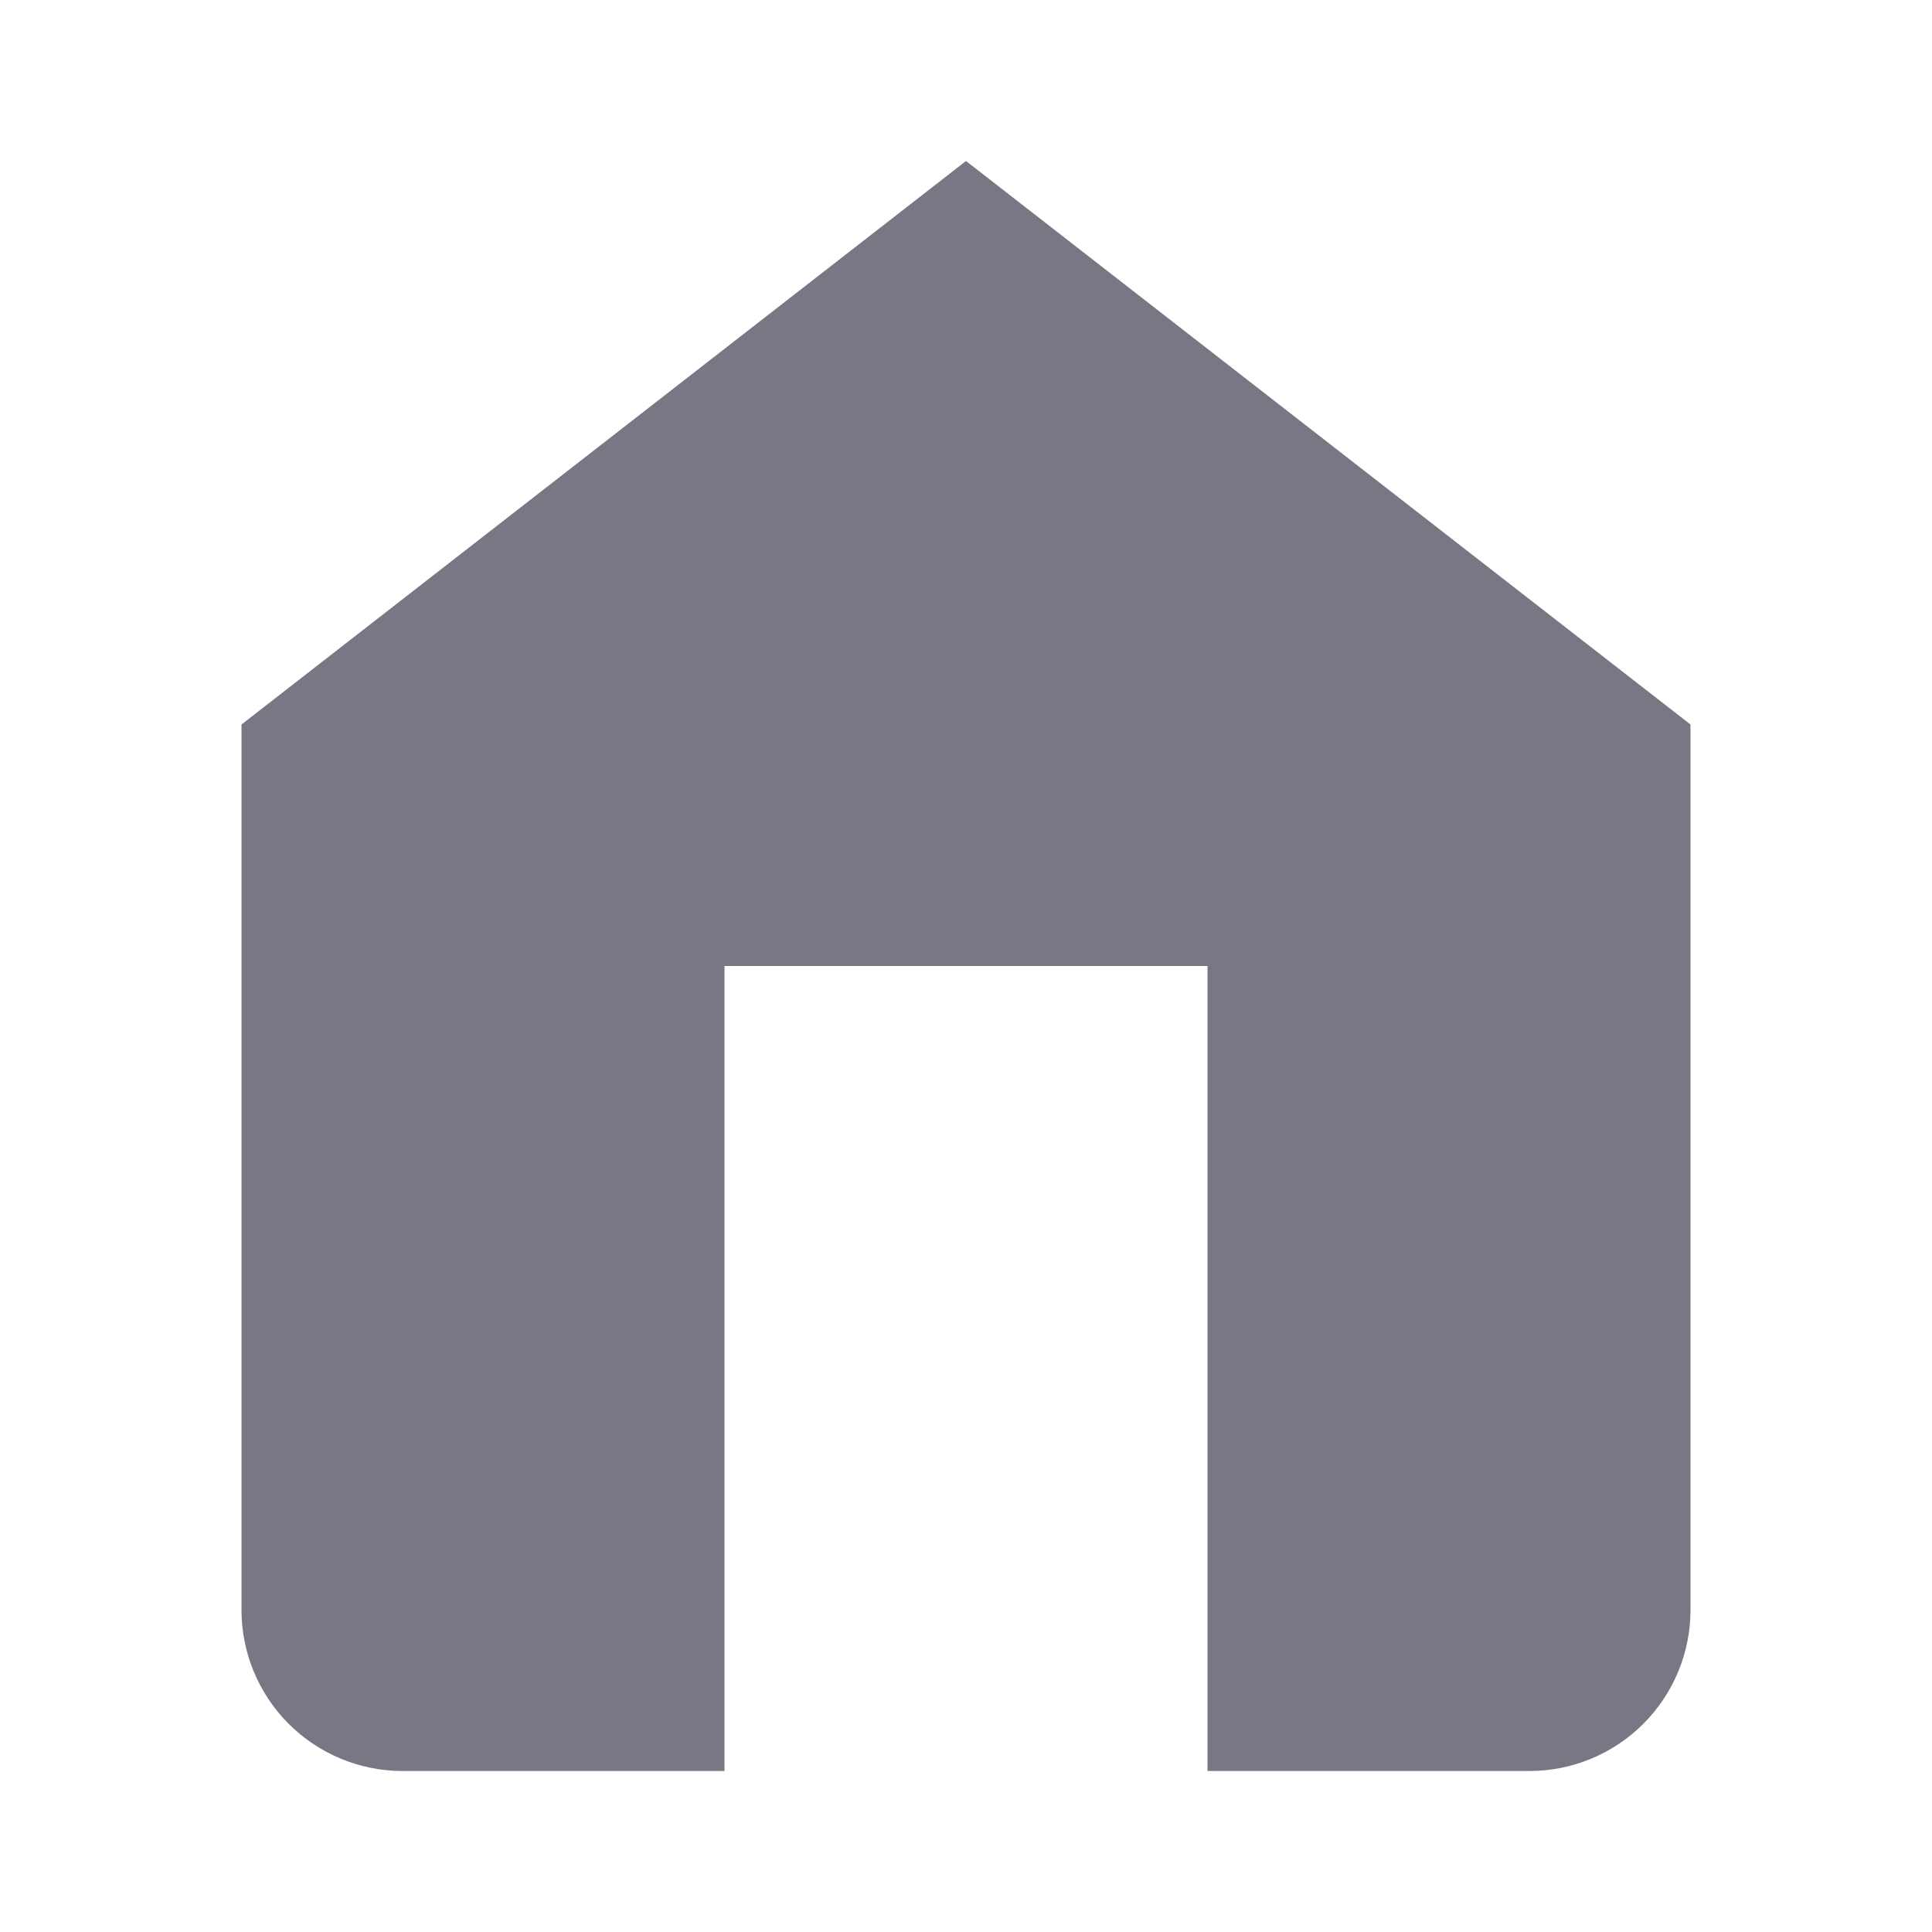
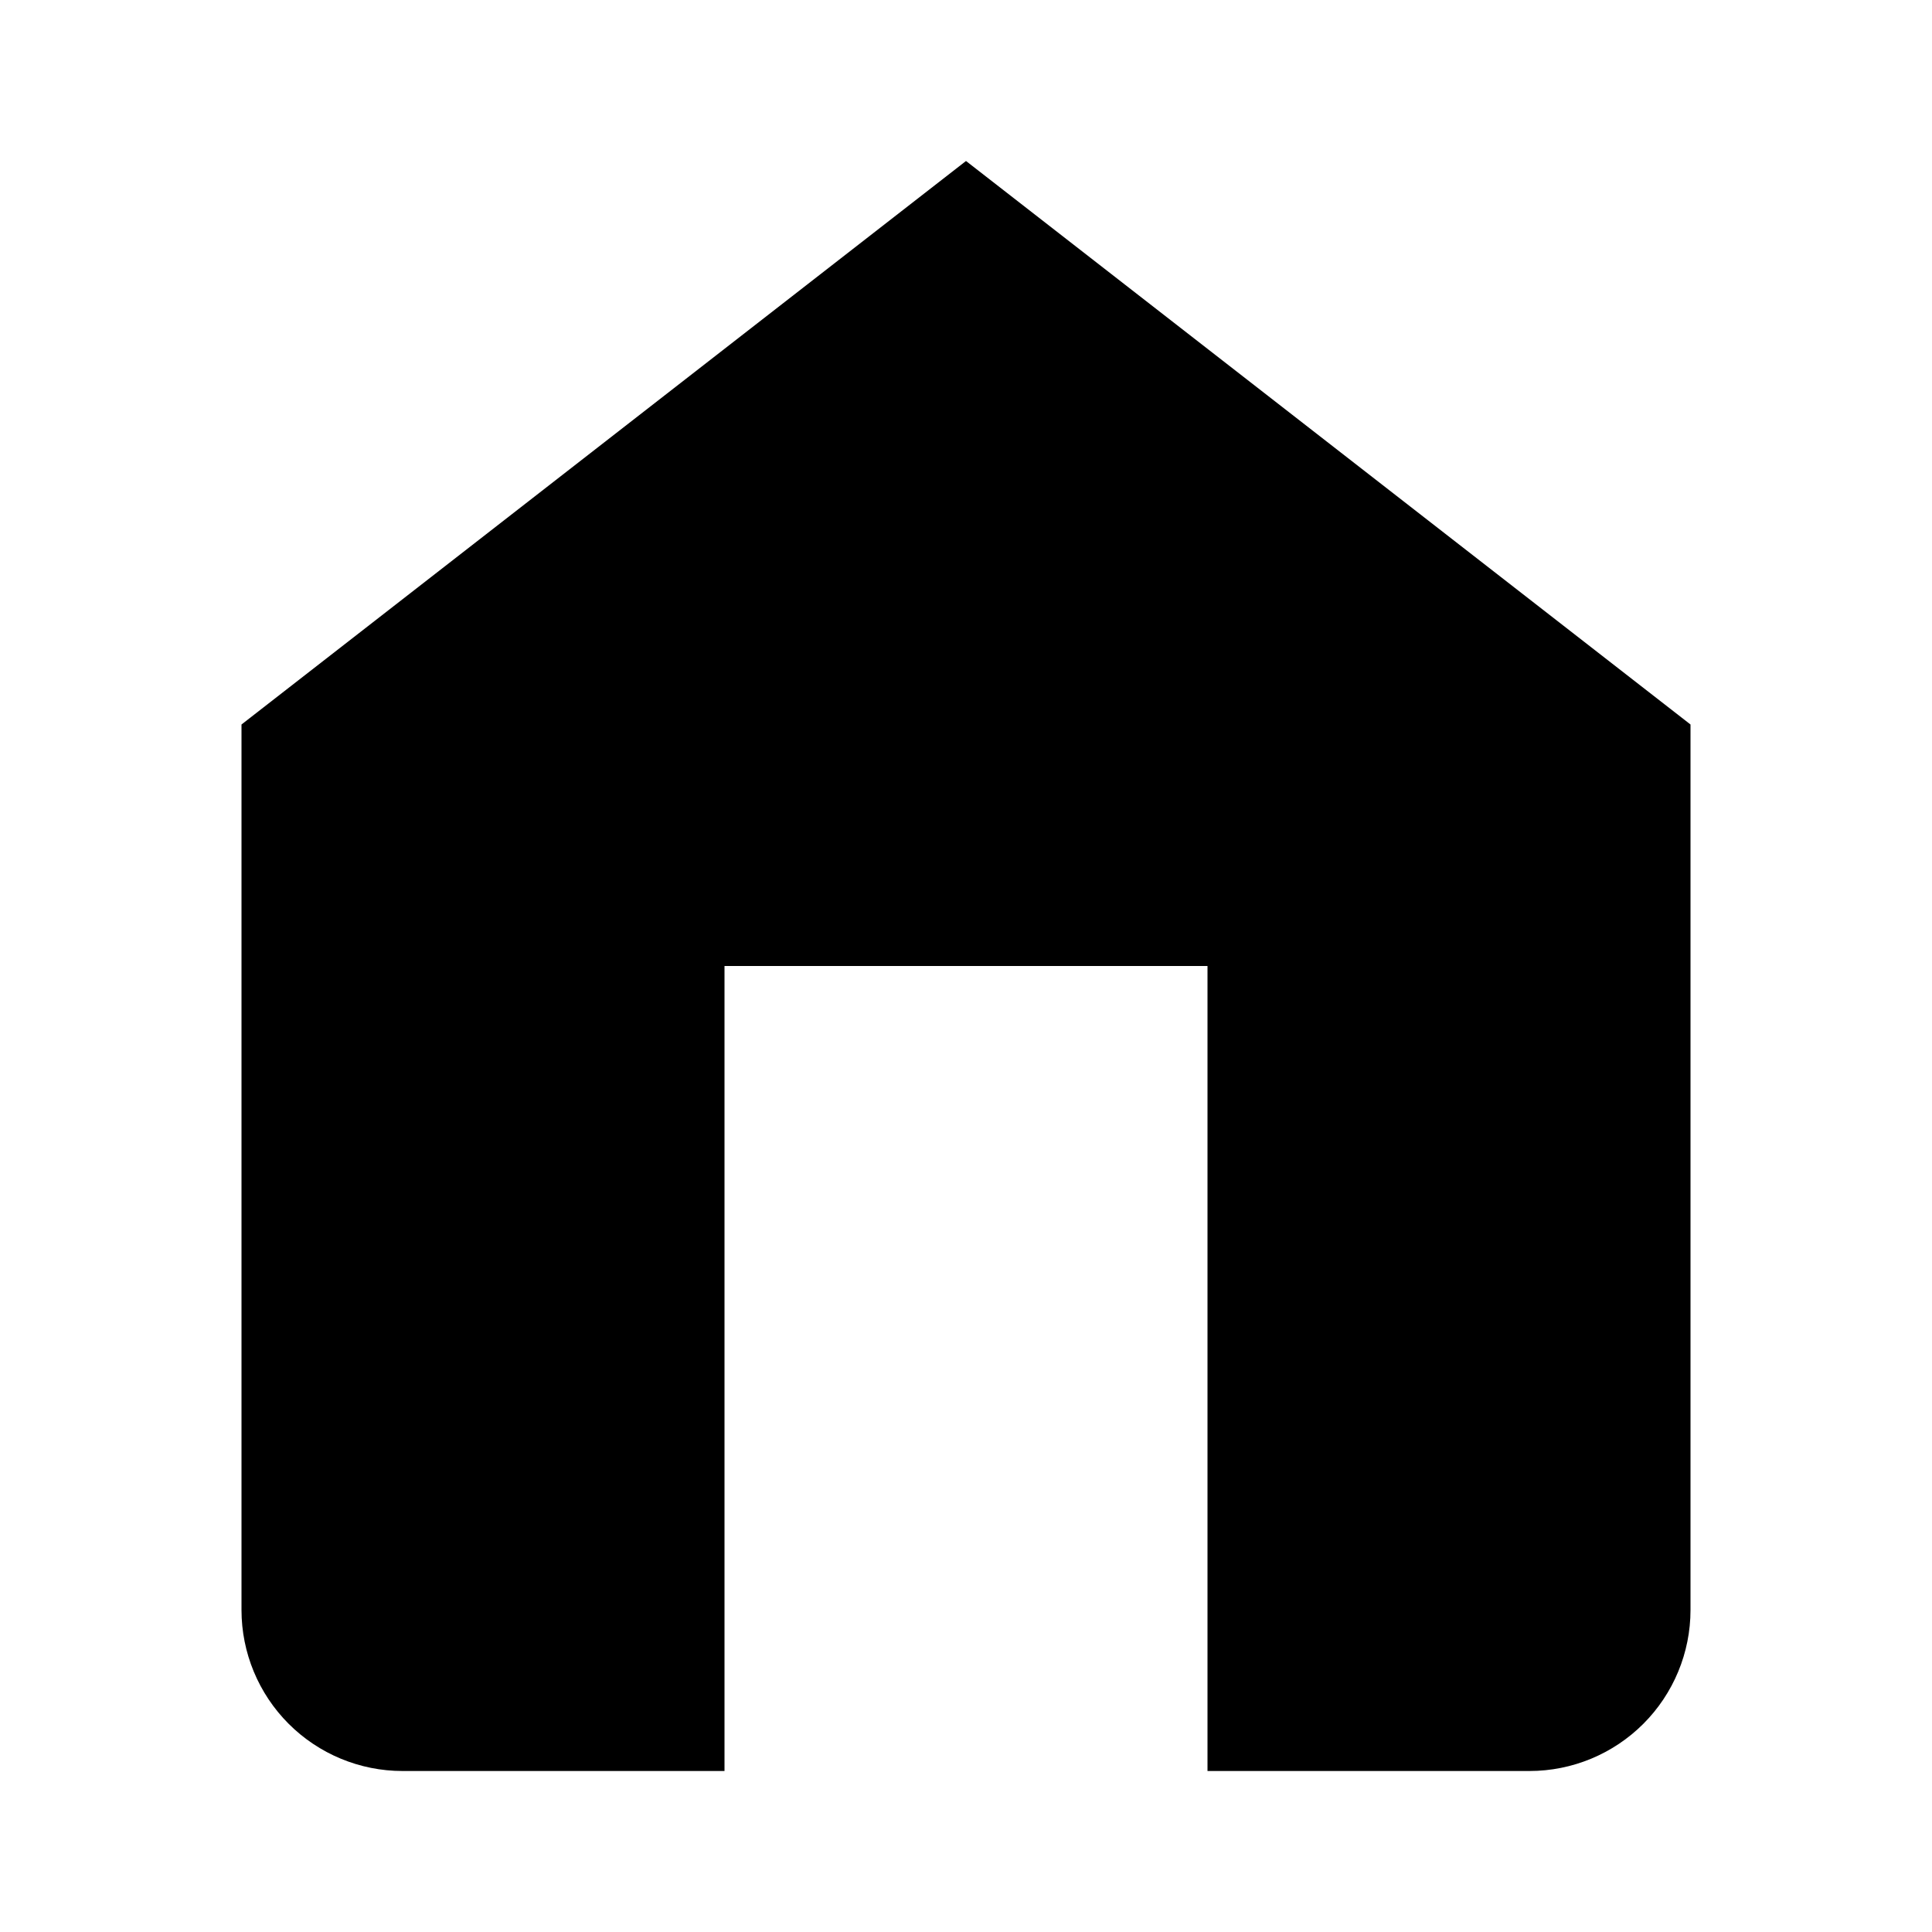
<svg xmlns="http://www.w3.org/2000/svg" width="24" height="24" viewBox="0 0 24 24" fill="none">
-   <path fill-rule="evenodd" clip-rule="evenodd" d="M12 2L3 9V20C3 20.53 3.211 21.039 3.586 21.414C3.961 21.789 4.47 22 5 22H9V12H15V22H19C19.53 22 20.039 21.789 20.414 21.414C20.789 21.039 21 20.53 21 20V9L12 2Z" fill="#787885" />
+   <path fill-rule="evenodd" clip-rule="evenodd" d="M12 2L3 9V20C3 20.53 3.211 21.039 3.586 21.414C3.961 21.789 4.47 22 5 22H9V12H15V22H19C19.53 22 20.039 21.789 20.414 21.414C20.789 21.039 21 20.53 21 20V9L12 2Z" fill="currentColor" />
</svg>
